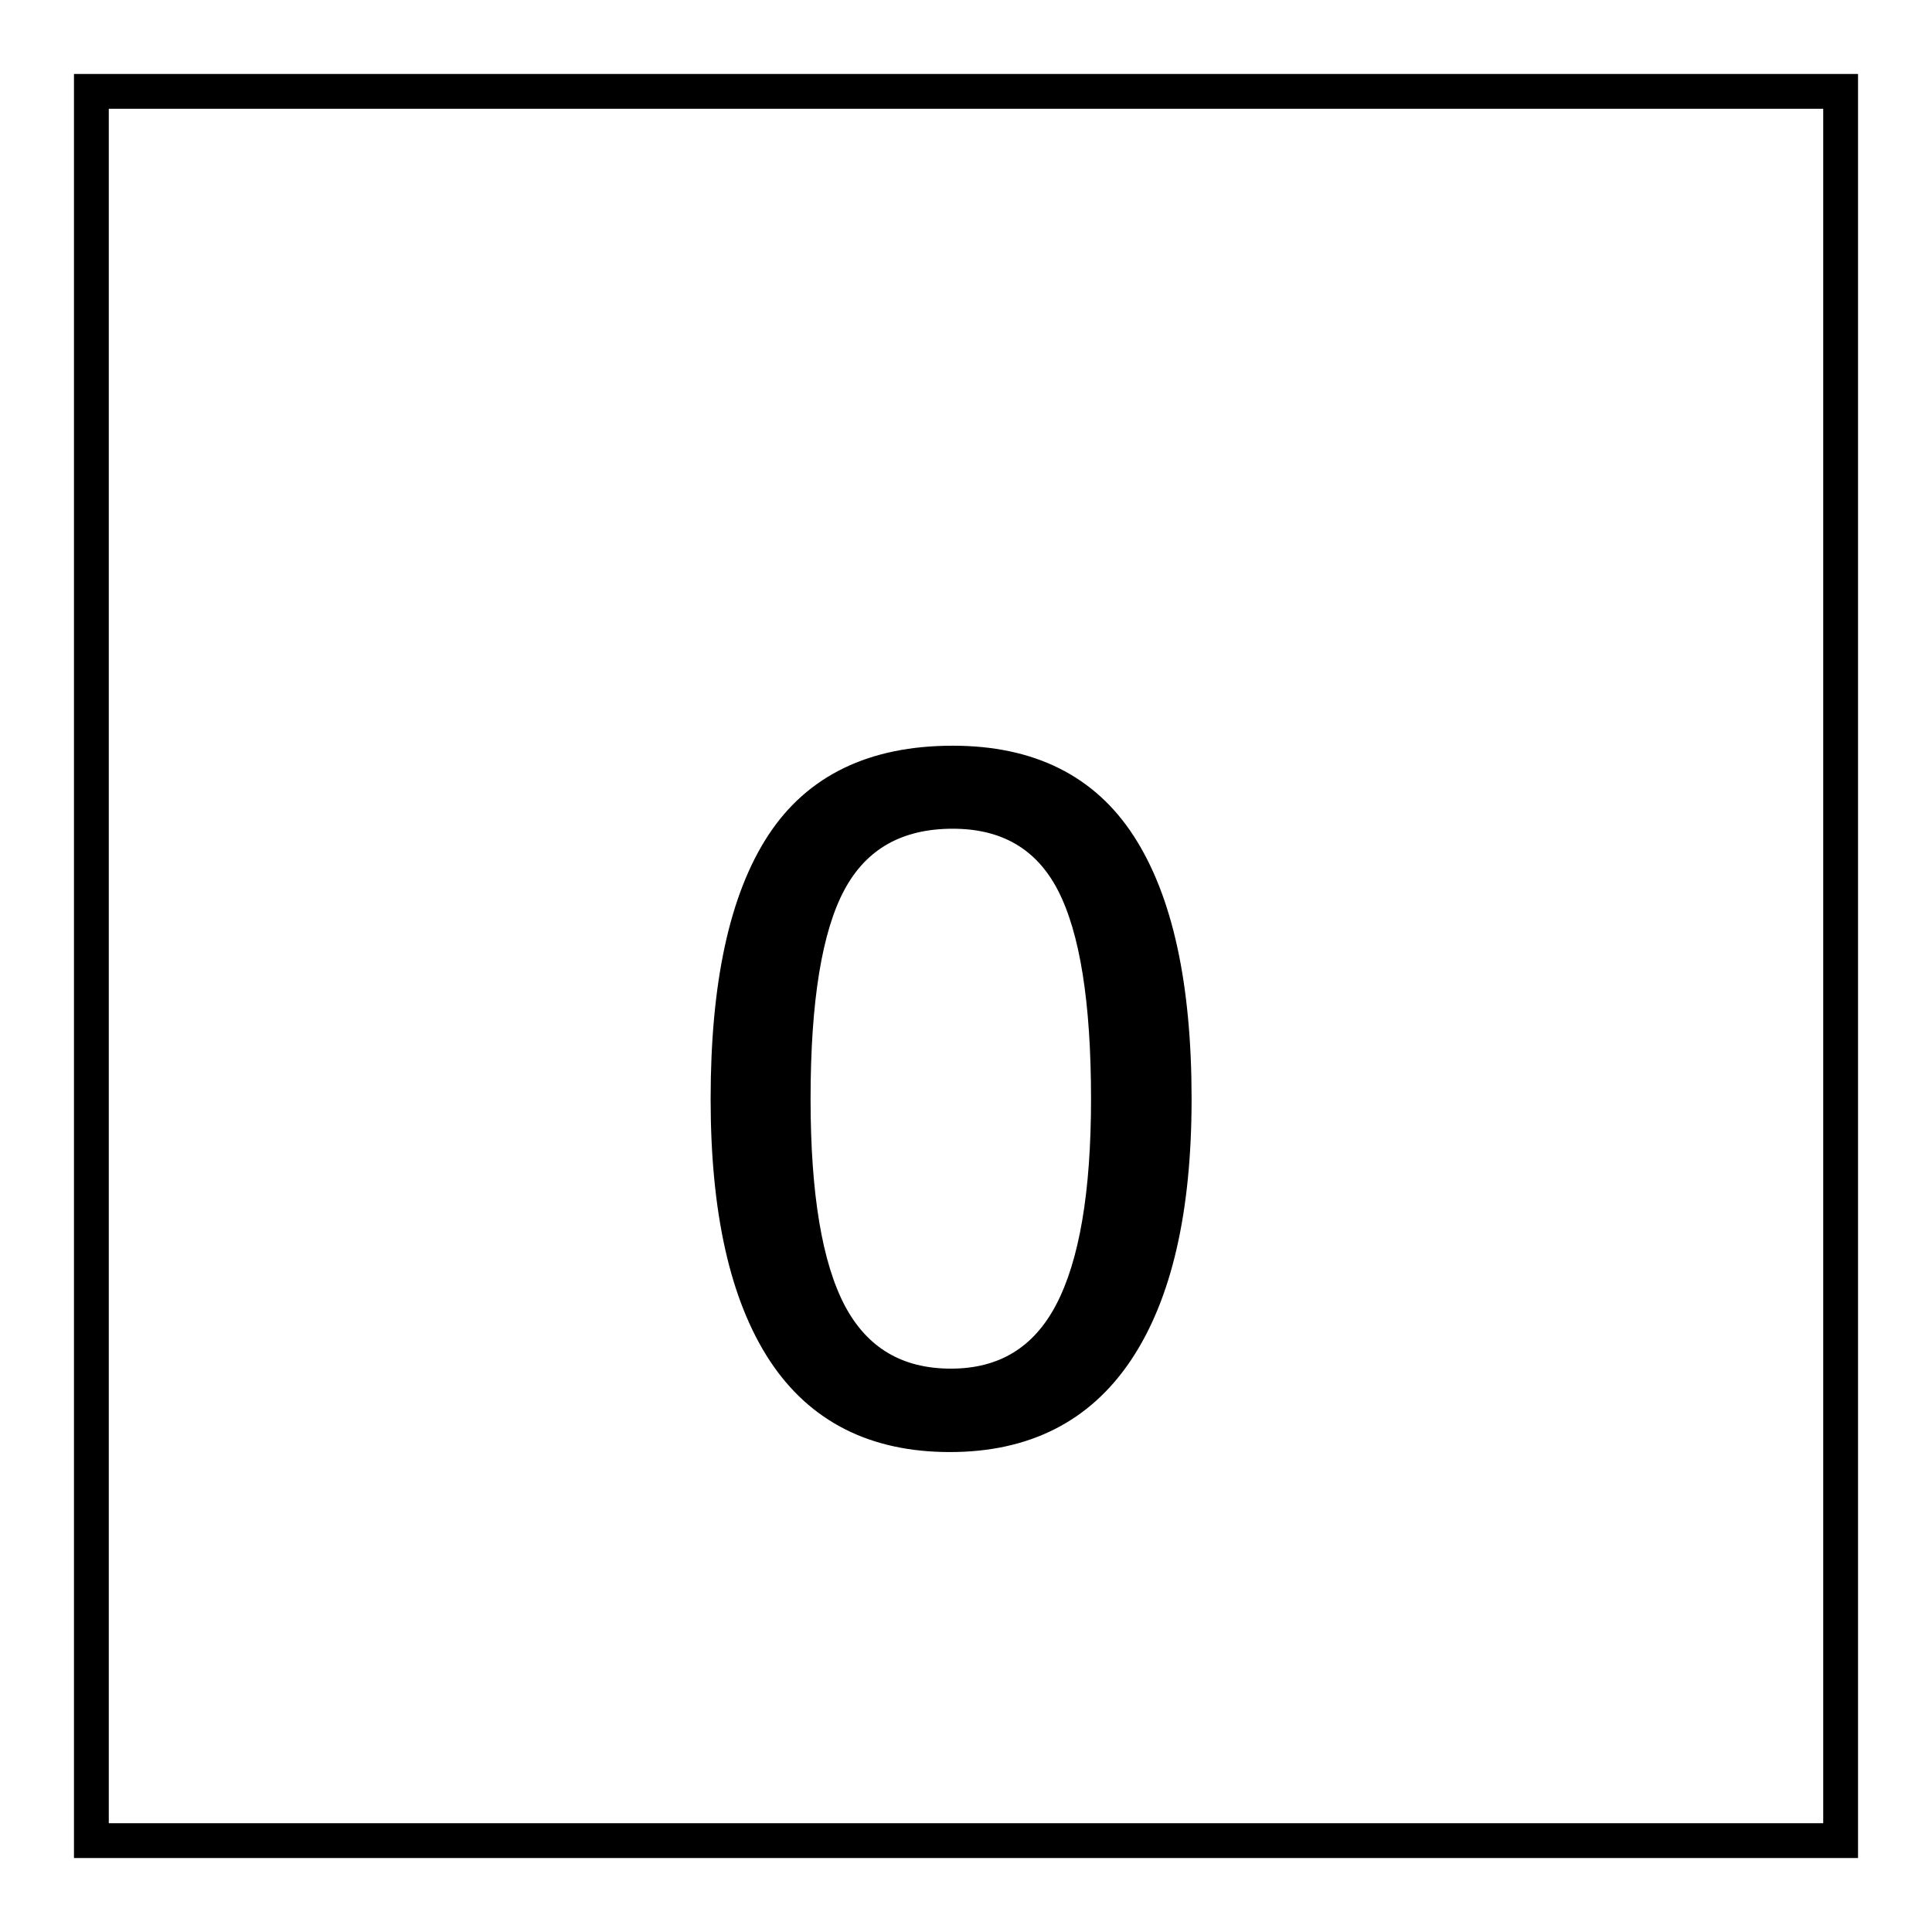
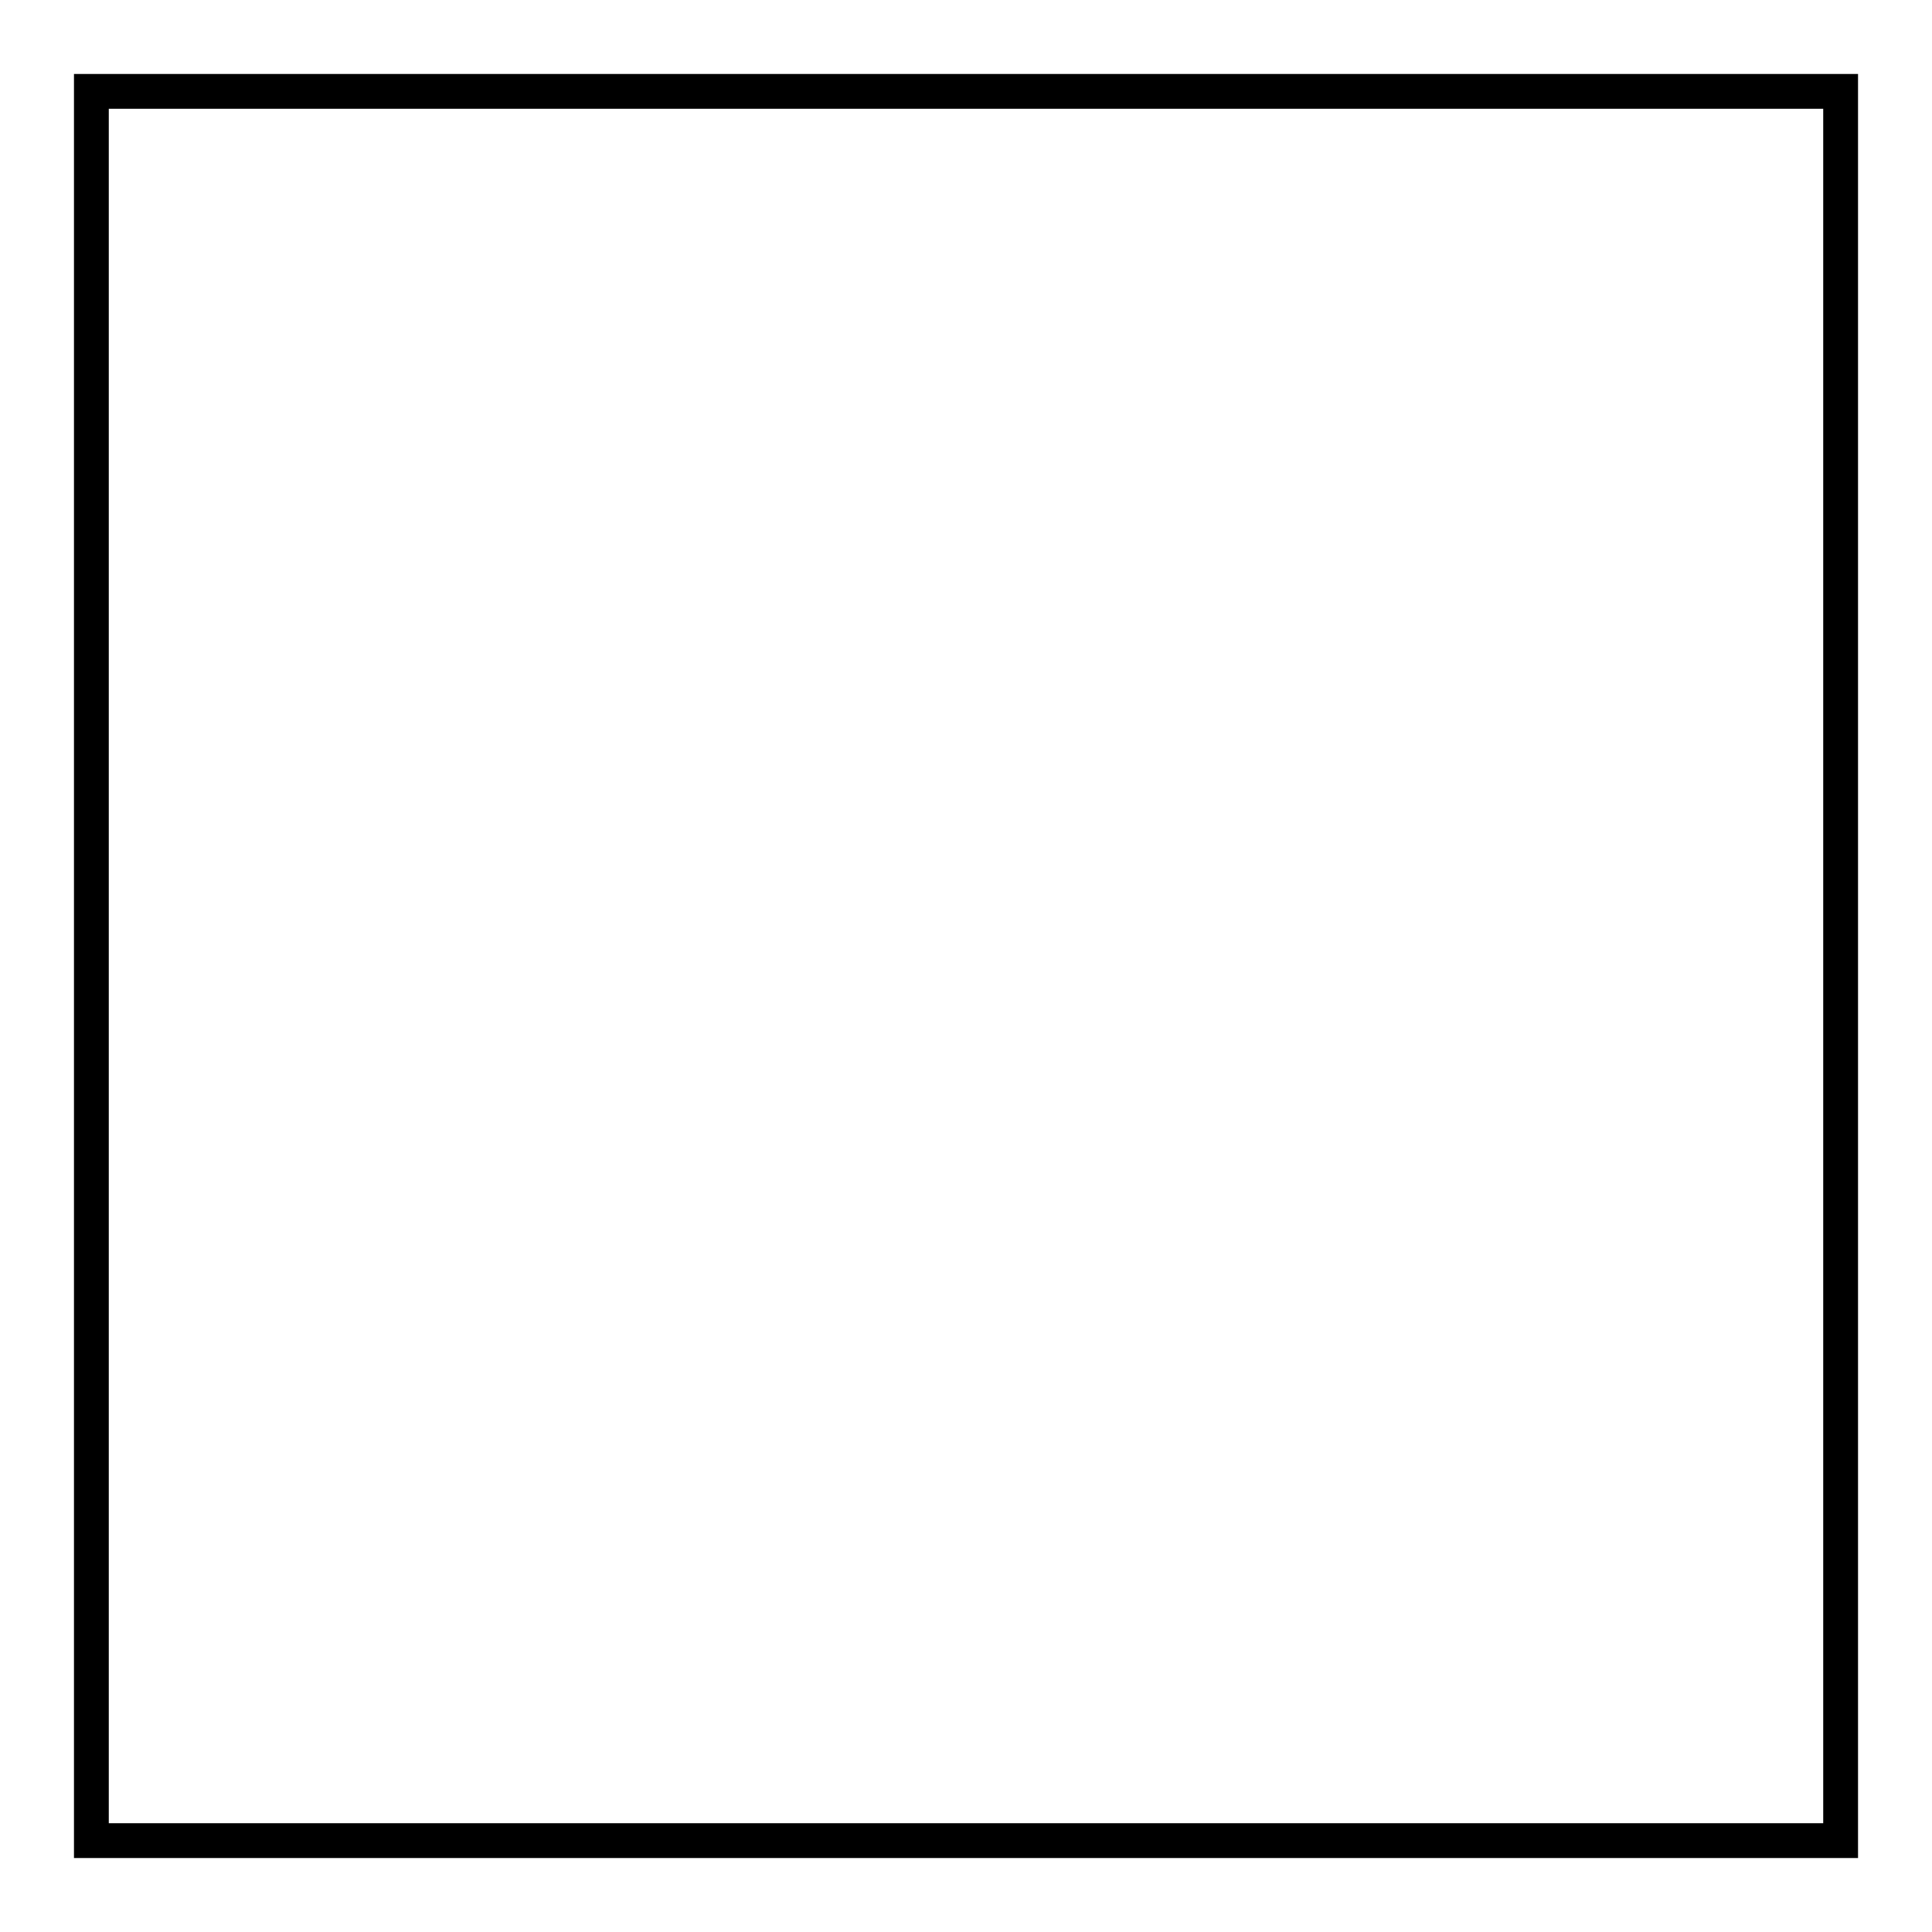
<svg xmlns="http://www.w3.org/2000/svg" style="fill-opacity:1; color-rendering:auto; color-interpolation:auto; text-rendering:auto; stroke:black; stroke-linecap:square; stroke-miterlimit:10; shape-rendering:auto; stroke-opacity:1; fill:black; stroke-dasharray:none; font-weight:normal; stroke-width:1; font-family:'Dialog'; font-style:normal; stroke-linejoin:miter; font-size:12px; stroke-dashoffset:0; image-rendering:auto;" viewBox="0 0 148 148" width="100%" height="100%">
  <defs id="genericDefs" />
  <g>
    <defs id="defs1">
      <clipPath clipPathUnits="userSpaceOnUse" id="clipPath1">
        <path d="M0 0 L148 0 L148 148 L0 148 L0 0 Z" />
      </clipPath>
    </defs>
    <g style="fill:white; stroke:white;">
      <rect x="0" y="0" width="148" style="clip-path:url(#clipPath1); stroke:none;" height="148" />
    </g>
    <g style="fill:white; text-rendering:optimizeSpeed; color-rendering:optimizeSpeed; image-rendering:optimizeSpeed; shape-rendering:crispEdges; stroke:white; color-interpolation:sRGB;">
      <rect x="0" width="148" height="148" y="0" style="stroke:none;" />
      <path style="stroke:none;" d="M7 7 L7 141 L141 141 L141 7 Z" />
    </g>
    <g style="text-rendering:geometricPrecision; stroke-width:2.667; color-interpolation:linearRGB; color-rendering:optimizeQuality; image-rendering:optimizeQuality;">
      <path d="M141 7 L141 141 L7 141 L7 7 L141 7 L141 7" style="fill:none; fill-rule:evenodd;" />
    </g>
  </g>
-   <text x="52" y="110">
-     <tspan id="counter" font-size="75px" font-family="Arial">0</tspan>
-   </text>
</svg>
